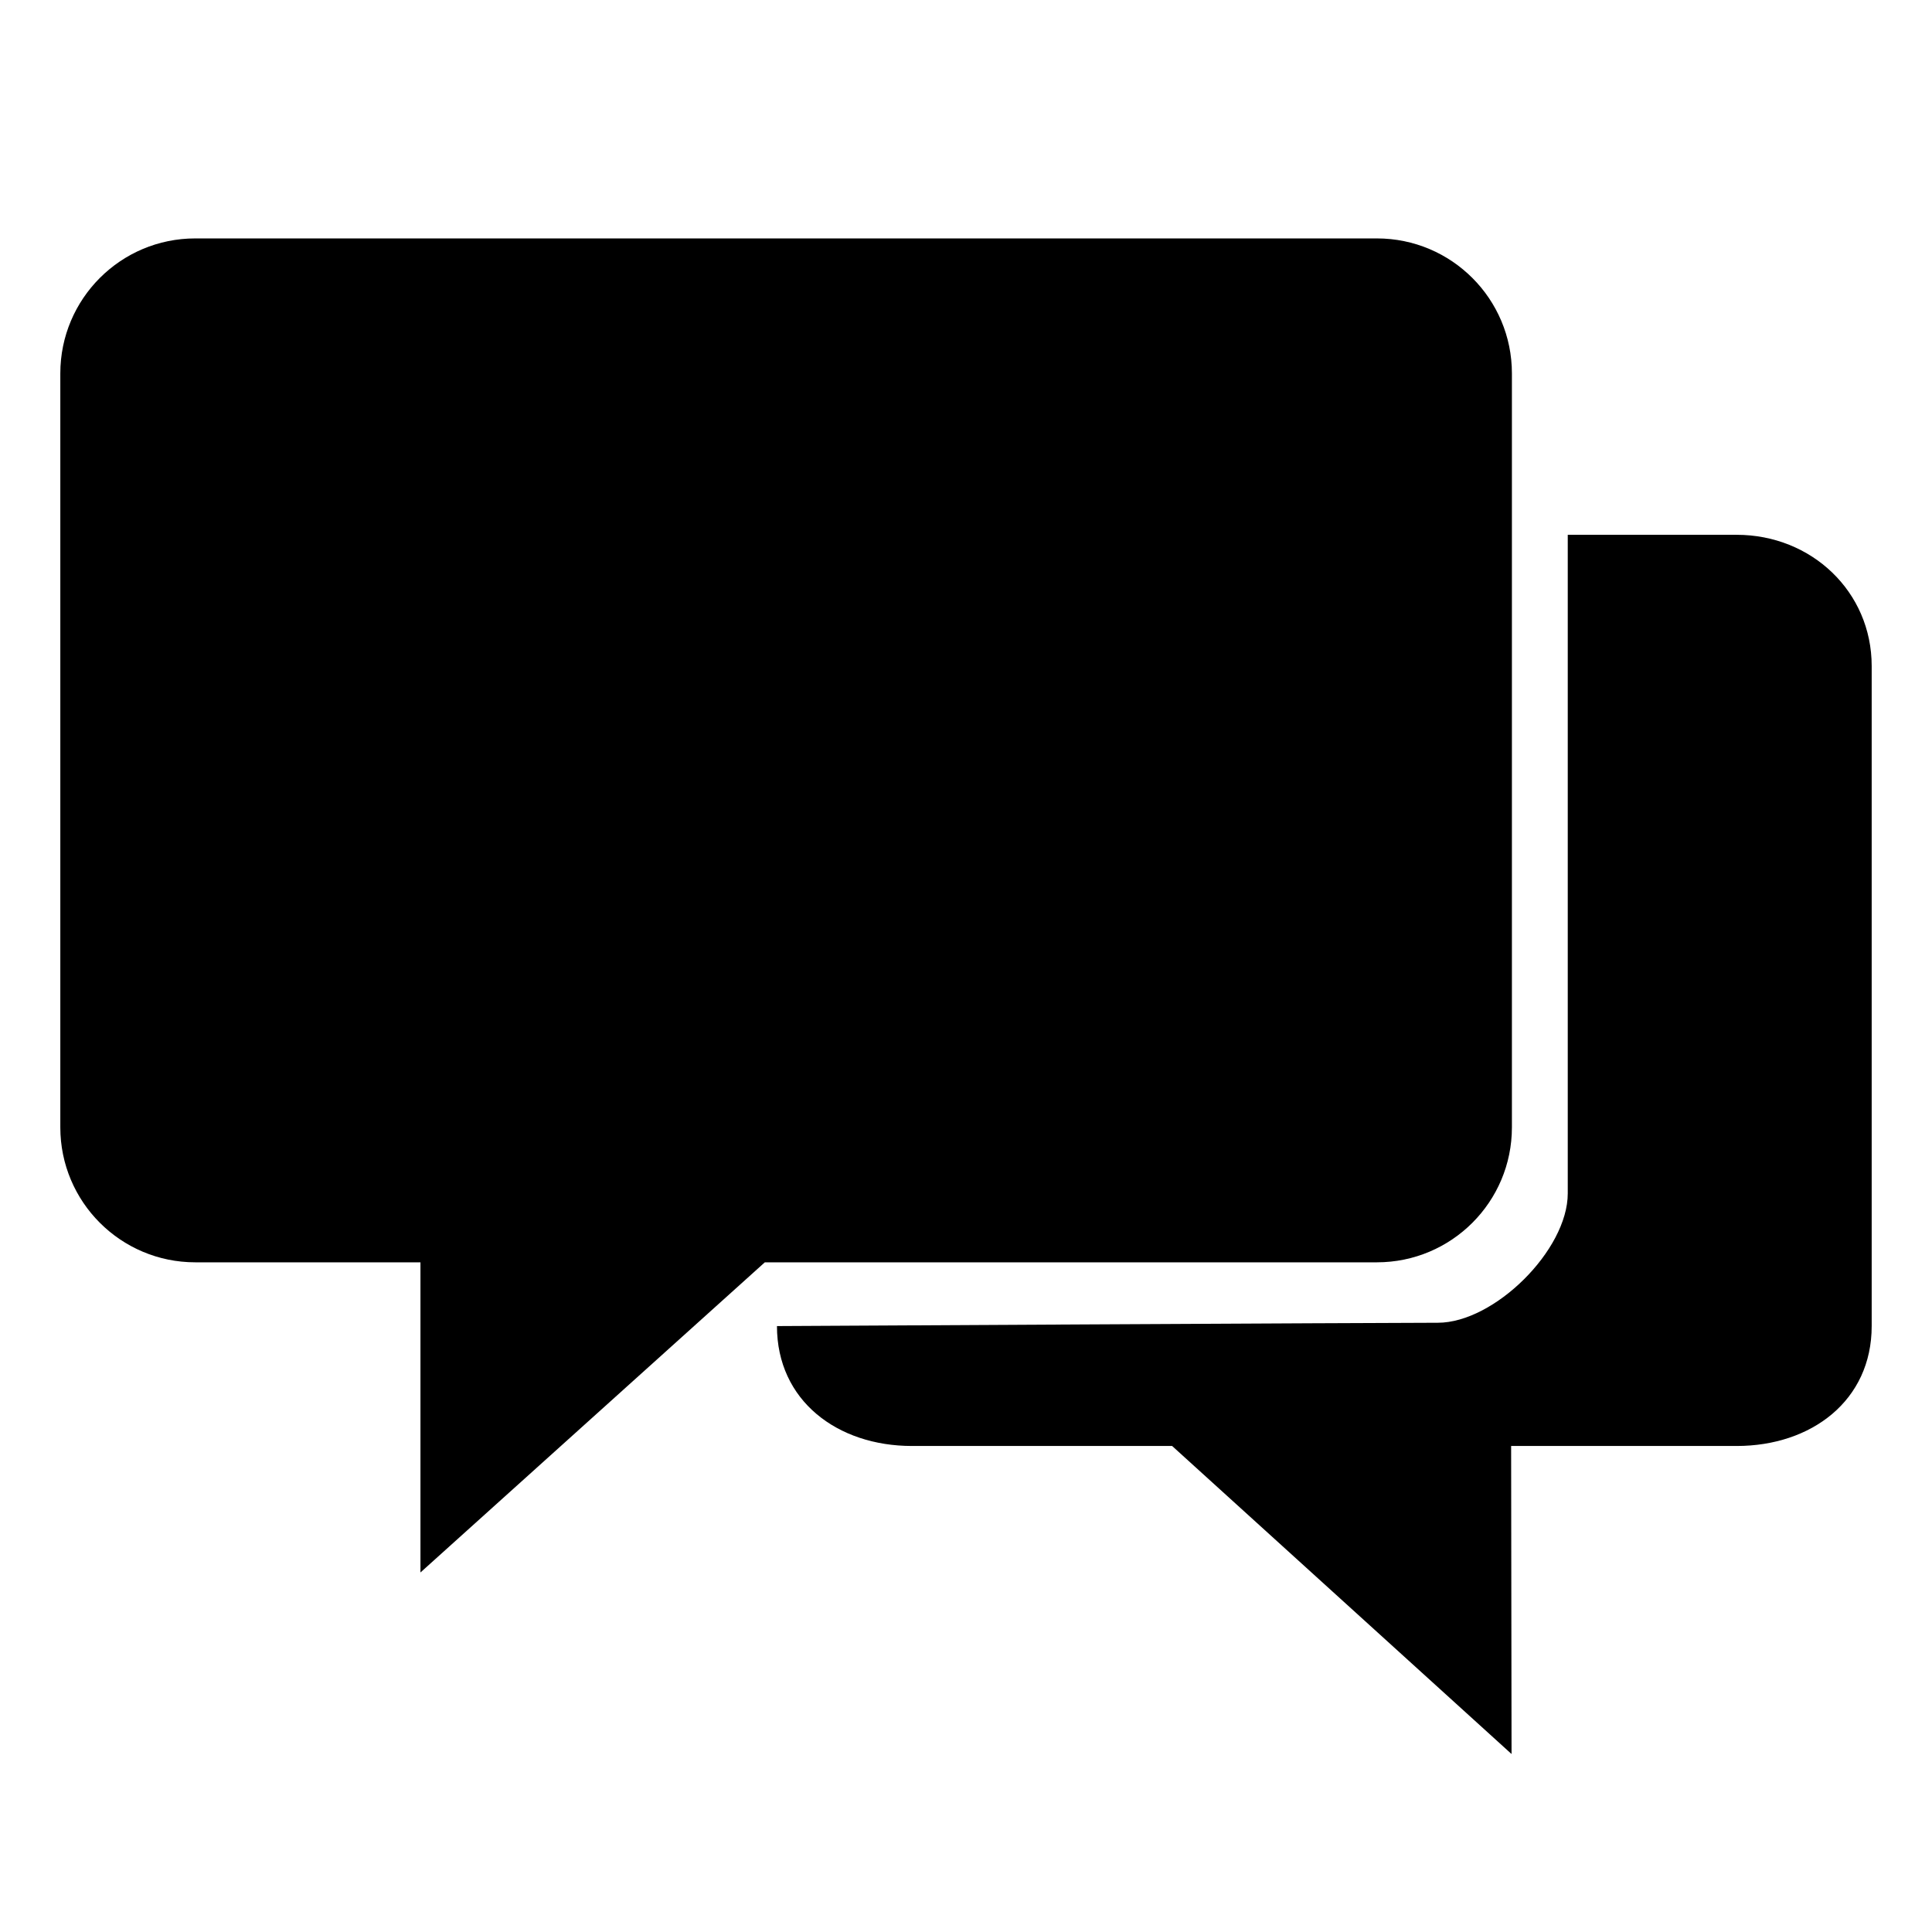
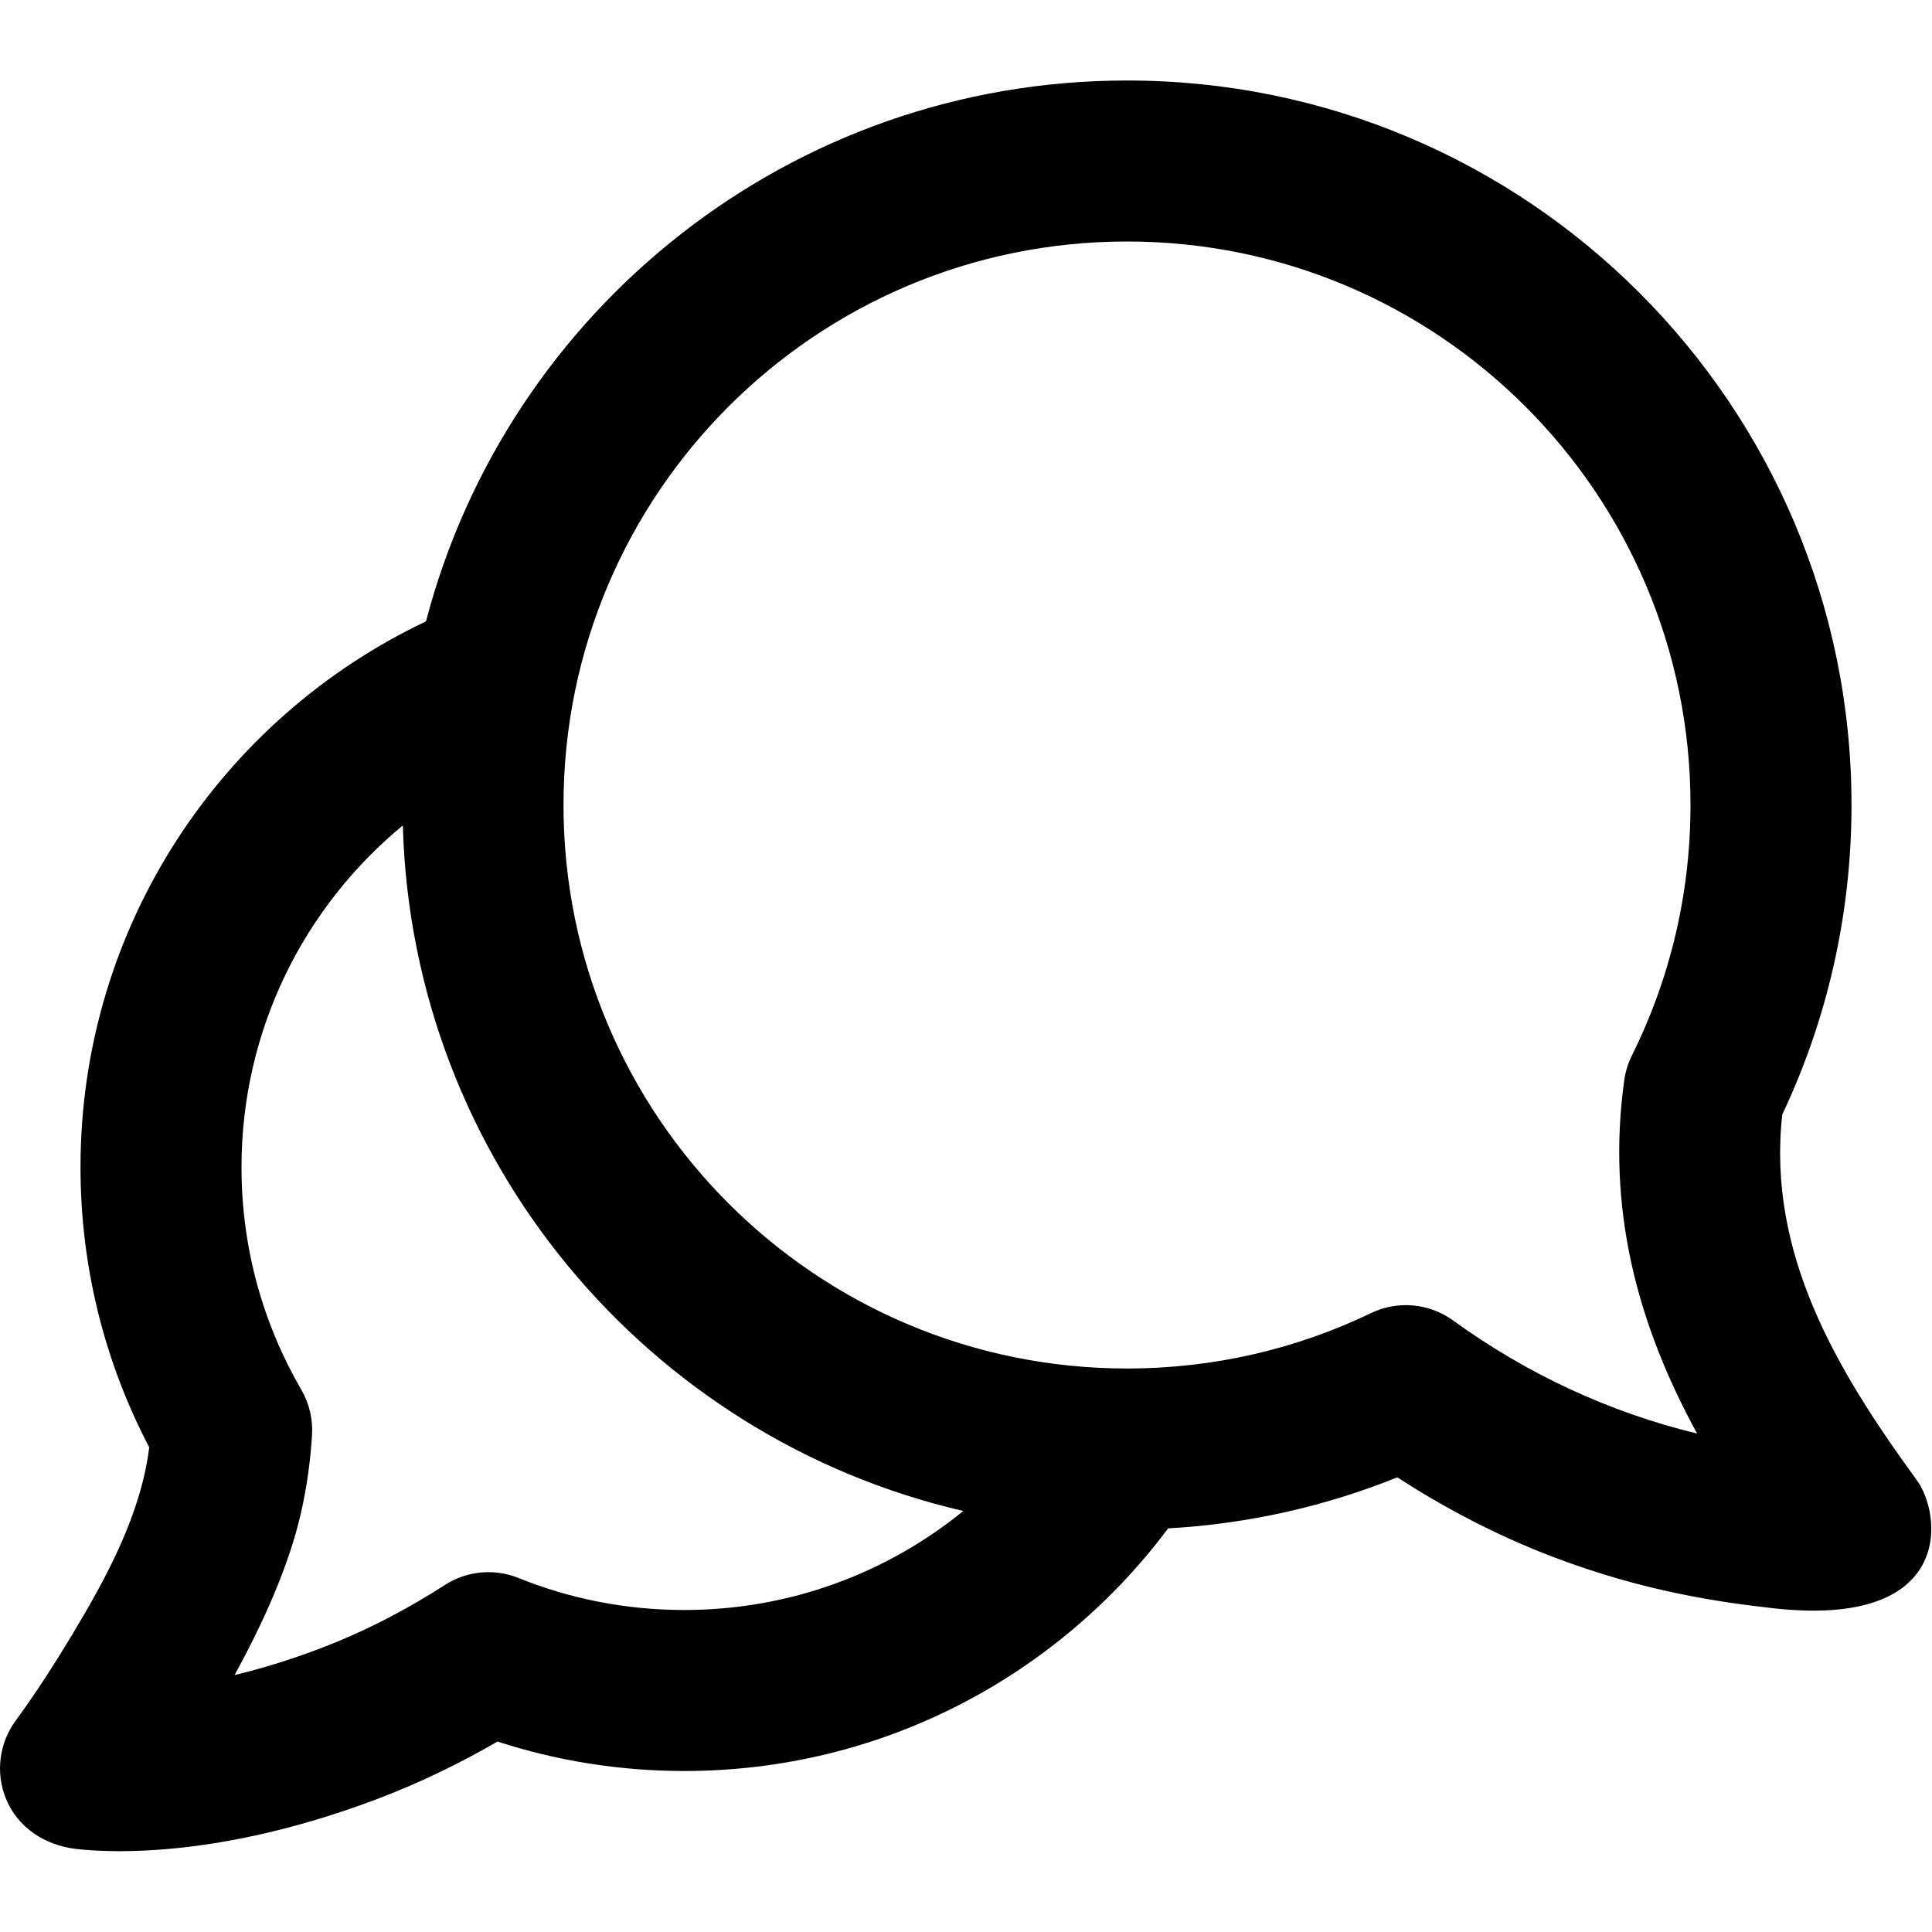
- <svg xmlns="http://www.w3.org/2000/svg" fill="#000000" width="800px" height="800px" viewBox="0 0 32 32" version="1.1">
-   <path d="M25.042 18.672v-12.487c0-1.234-1-2.236-2.236-2.236h-19.571c-1.235-0.001-2.236 1.001-2.236 2.236v12.487c0 1.235 1.001 2.236 2.236 2.236h3.729v5.137l5.704-5.137h10.137c1.237 0 2.237-1.001 2.237-2.236zM28.765 8.858h-2.798c0 0 0 9.972 0 10.909s-1.216 2.142-2.153 2.142-10.945 0.055-10.945 0.055c0 1.235 1.001 1.986 2.236 1.986h4.309l5.622 5.102-0.007-5.102h3.736c1.236 0 2.236-0.751 2.236-1.986v-10.932c0-1.234-1-2.174-2.236-2.174z" />
+ <svg xmlns="http://www.w3.org/2000/svg" width="800px" height="800px" viewBox="0 0 24 24" fill="none">
+   <path fill-rule="evenodd" clip-rule="evenodd" d="M23.799 18.37L23.801 18.373C24.131 18.803 24.289 20.232 22.026 19.978C21.36 19.903 20.428 19.771 19.309 19.347C18.555 19.061 17.899 18.703 17.358 18.352C16.47 18.71 15.512 18.93 14.511 18.986C13.144 20.816 10.96 22 8.5 22C7.692 22 6.911 21.872 6.18 21.634C5.74 21.889 5.24 22.138 4.688 22.347C3.569 22.771 2.639 22.93 1.971 22.978C1.47 23.014 1.118 22.988 0.944 22.968C0.562 22.924 0.22 22.706 0.072 22.34C-0.057 22.018 -0.01 21.652 0.196 21.373C0.448 21.028 0.68 20.667 0.9 20.301C1.328 19.587 1.748 18.817 1.854 17.979C1.308 16.938 1 15.754 1 14.5C1 11.506 2.755 8.921 5.292 7.719C6.301 3.853 9.818 1 14 1C18.971 1 23 5.029 23 10C23 11.374 22.692 12.678 22.14 13.845C21.949 15.569 22.816 17.02 23.799 18.37ZM7 10C7 6.134 10.134 3 14 3C17.866 3 21 6.134 21 10C21 11.12 20.738 12.176 20.272 13.112C20.224 13.209 20.192 13.312 20.177 13.419C19.958 14.994 20.328 16.43 21.082 17.808C19.99 17.545 18.961 17.063 18.052 16.404C17.755 16.188 17.363 16.152 17.031 16.312C16.115 16.753 15.088 17 14 17C10.134 17 7 13.866 7 10ZM5.004 10.254C5.119 14.413 8.055 17.866 11.967 18.77C11.021 19.539 9.815 20 8.5 20C7.771 20 7.077 19.859 6.443 19.603C6.141 19.481 5.8 19.513 5.527 19.689C5.088 19.972 4.566 20.254 3.979 20.477C3.589 20.625 3.233 20.732 2.914 20.808C3.247 20.201 3.583 19.478 3.738 18.797C3.815 18.461 3.857 18.134 3.876 17.827C3.888 17.629 3.842 17.433 3.742 17.262C3.271 16.451 3 15.509 3 14.5C3 12.79 3.78 11.263 5.004 10.254Z" fill="#000000" />
</svg>
